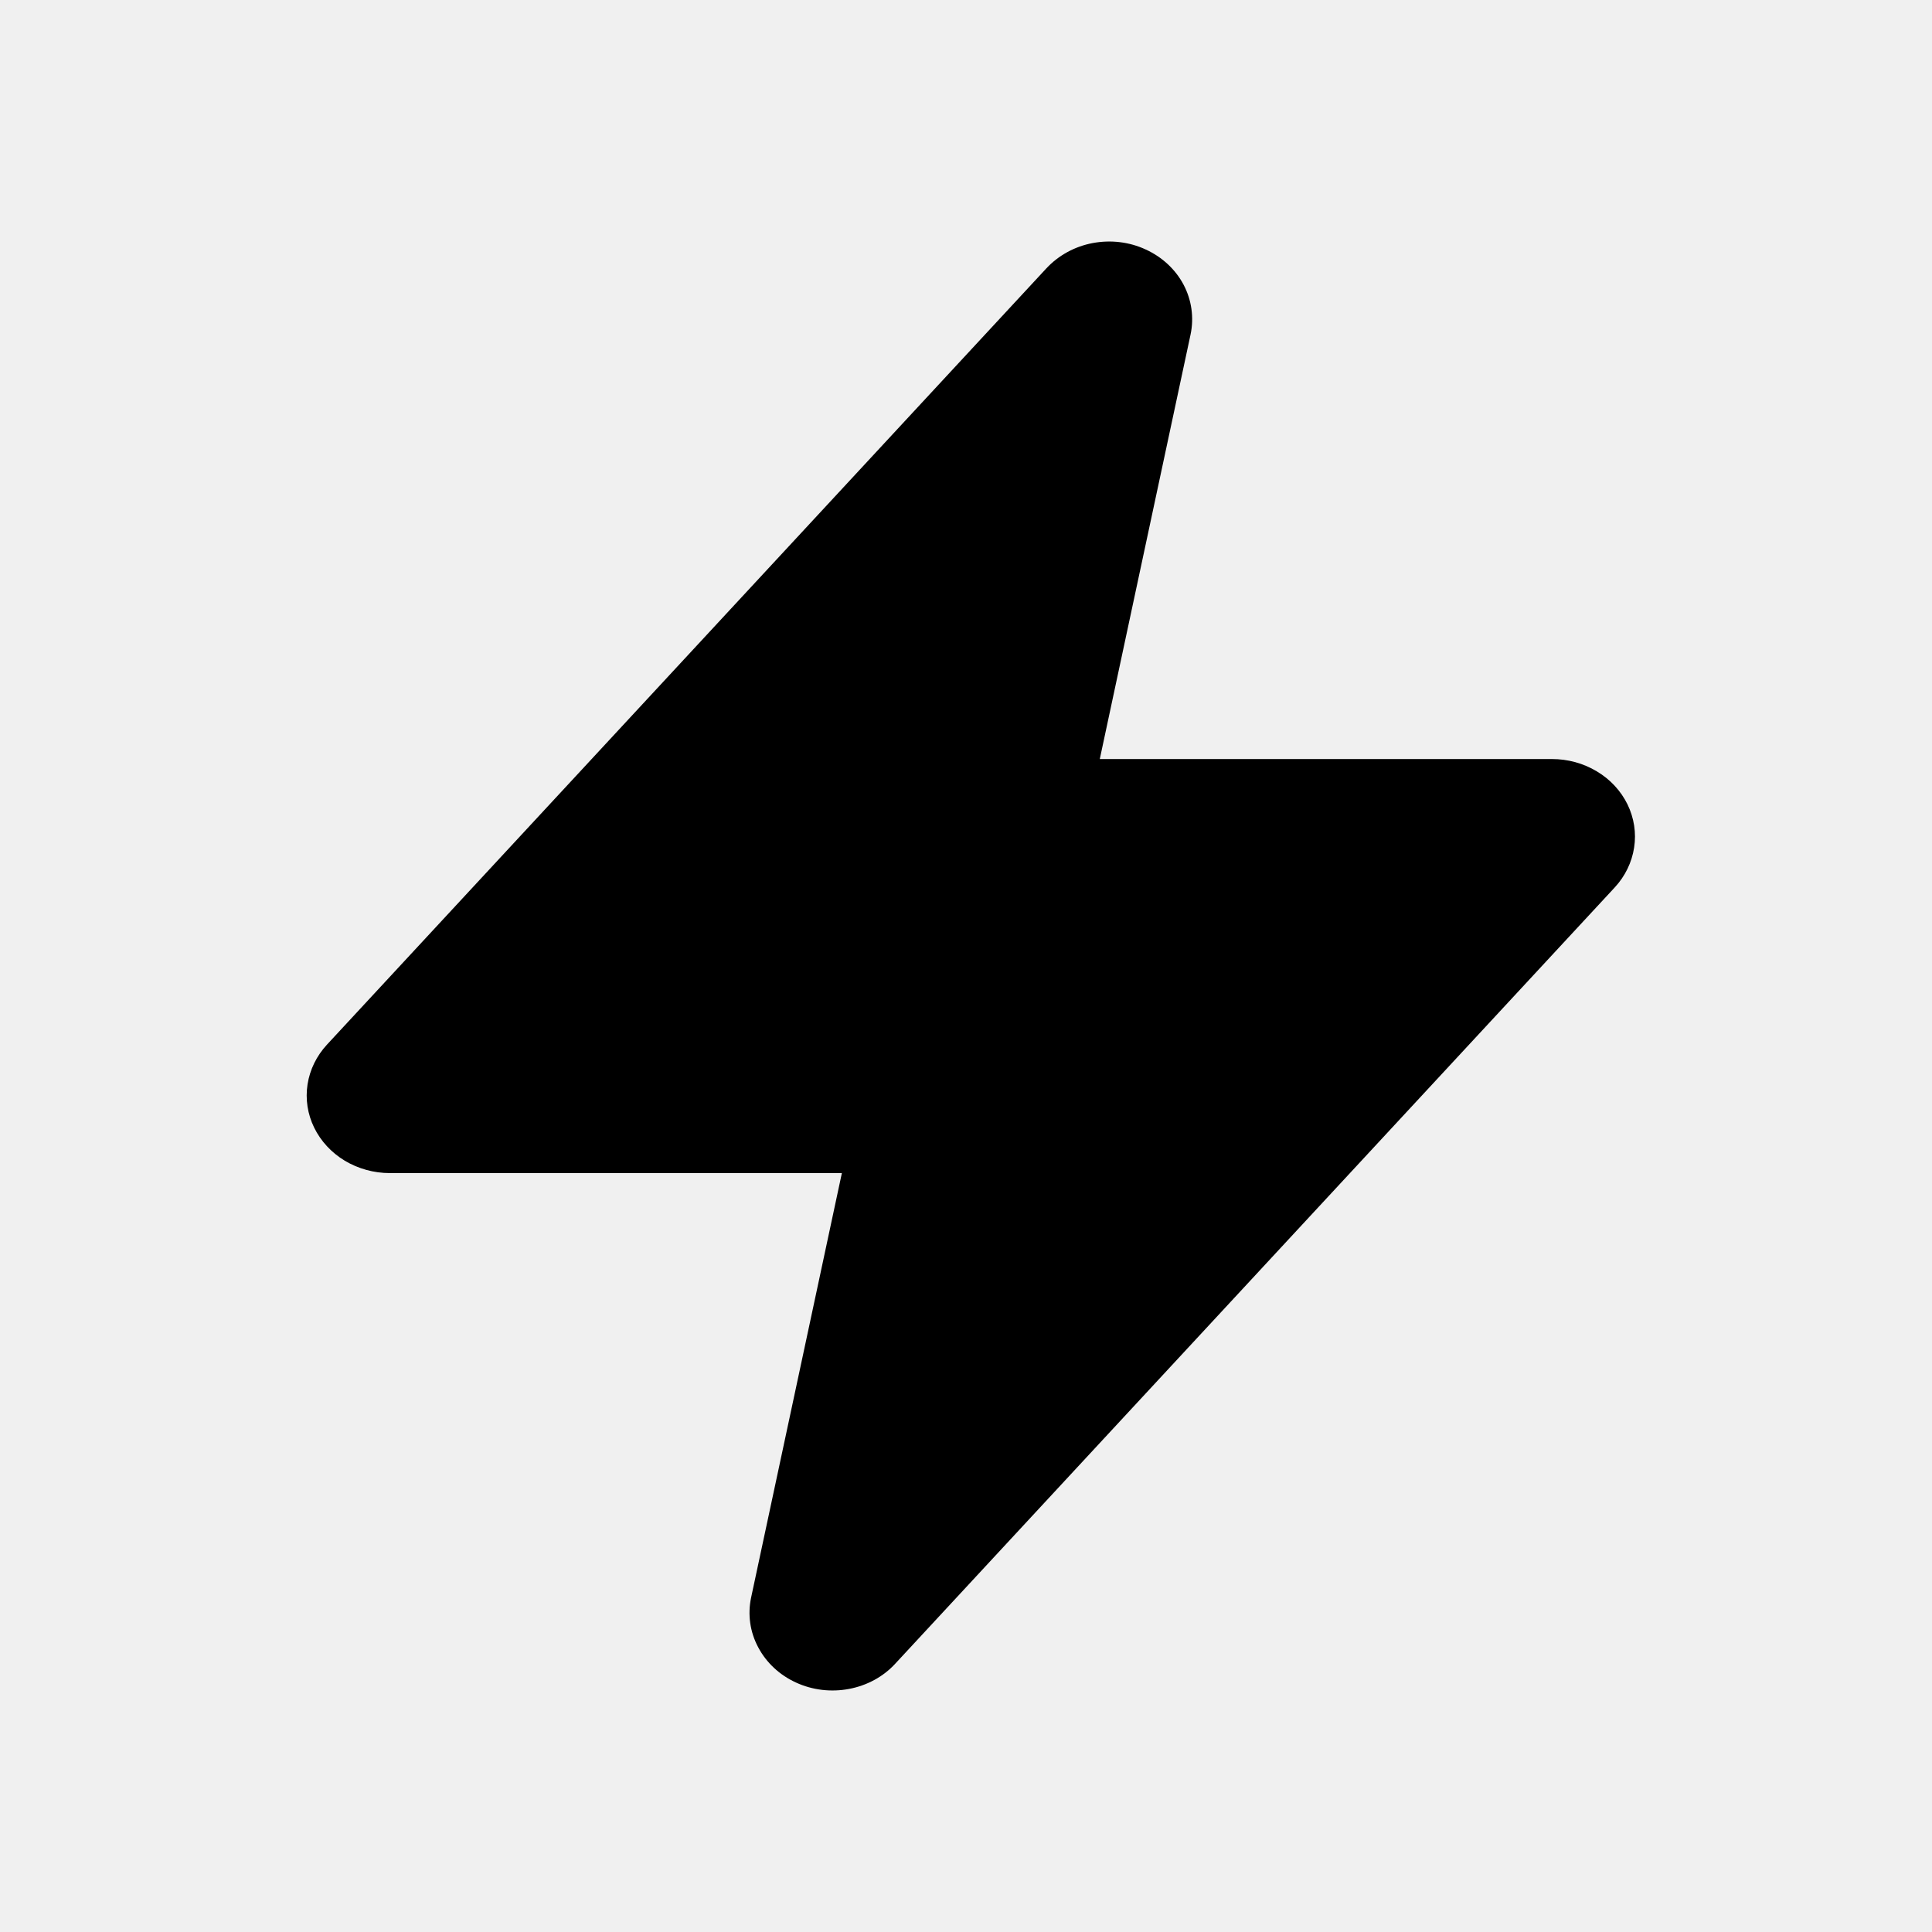
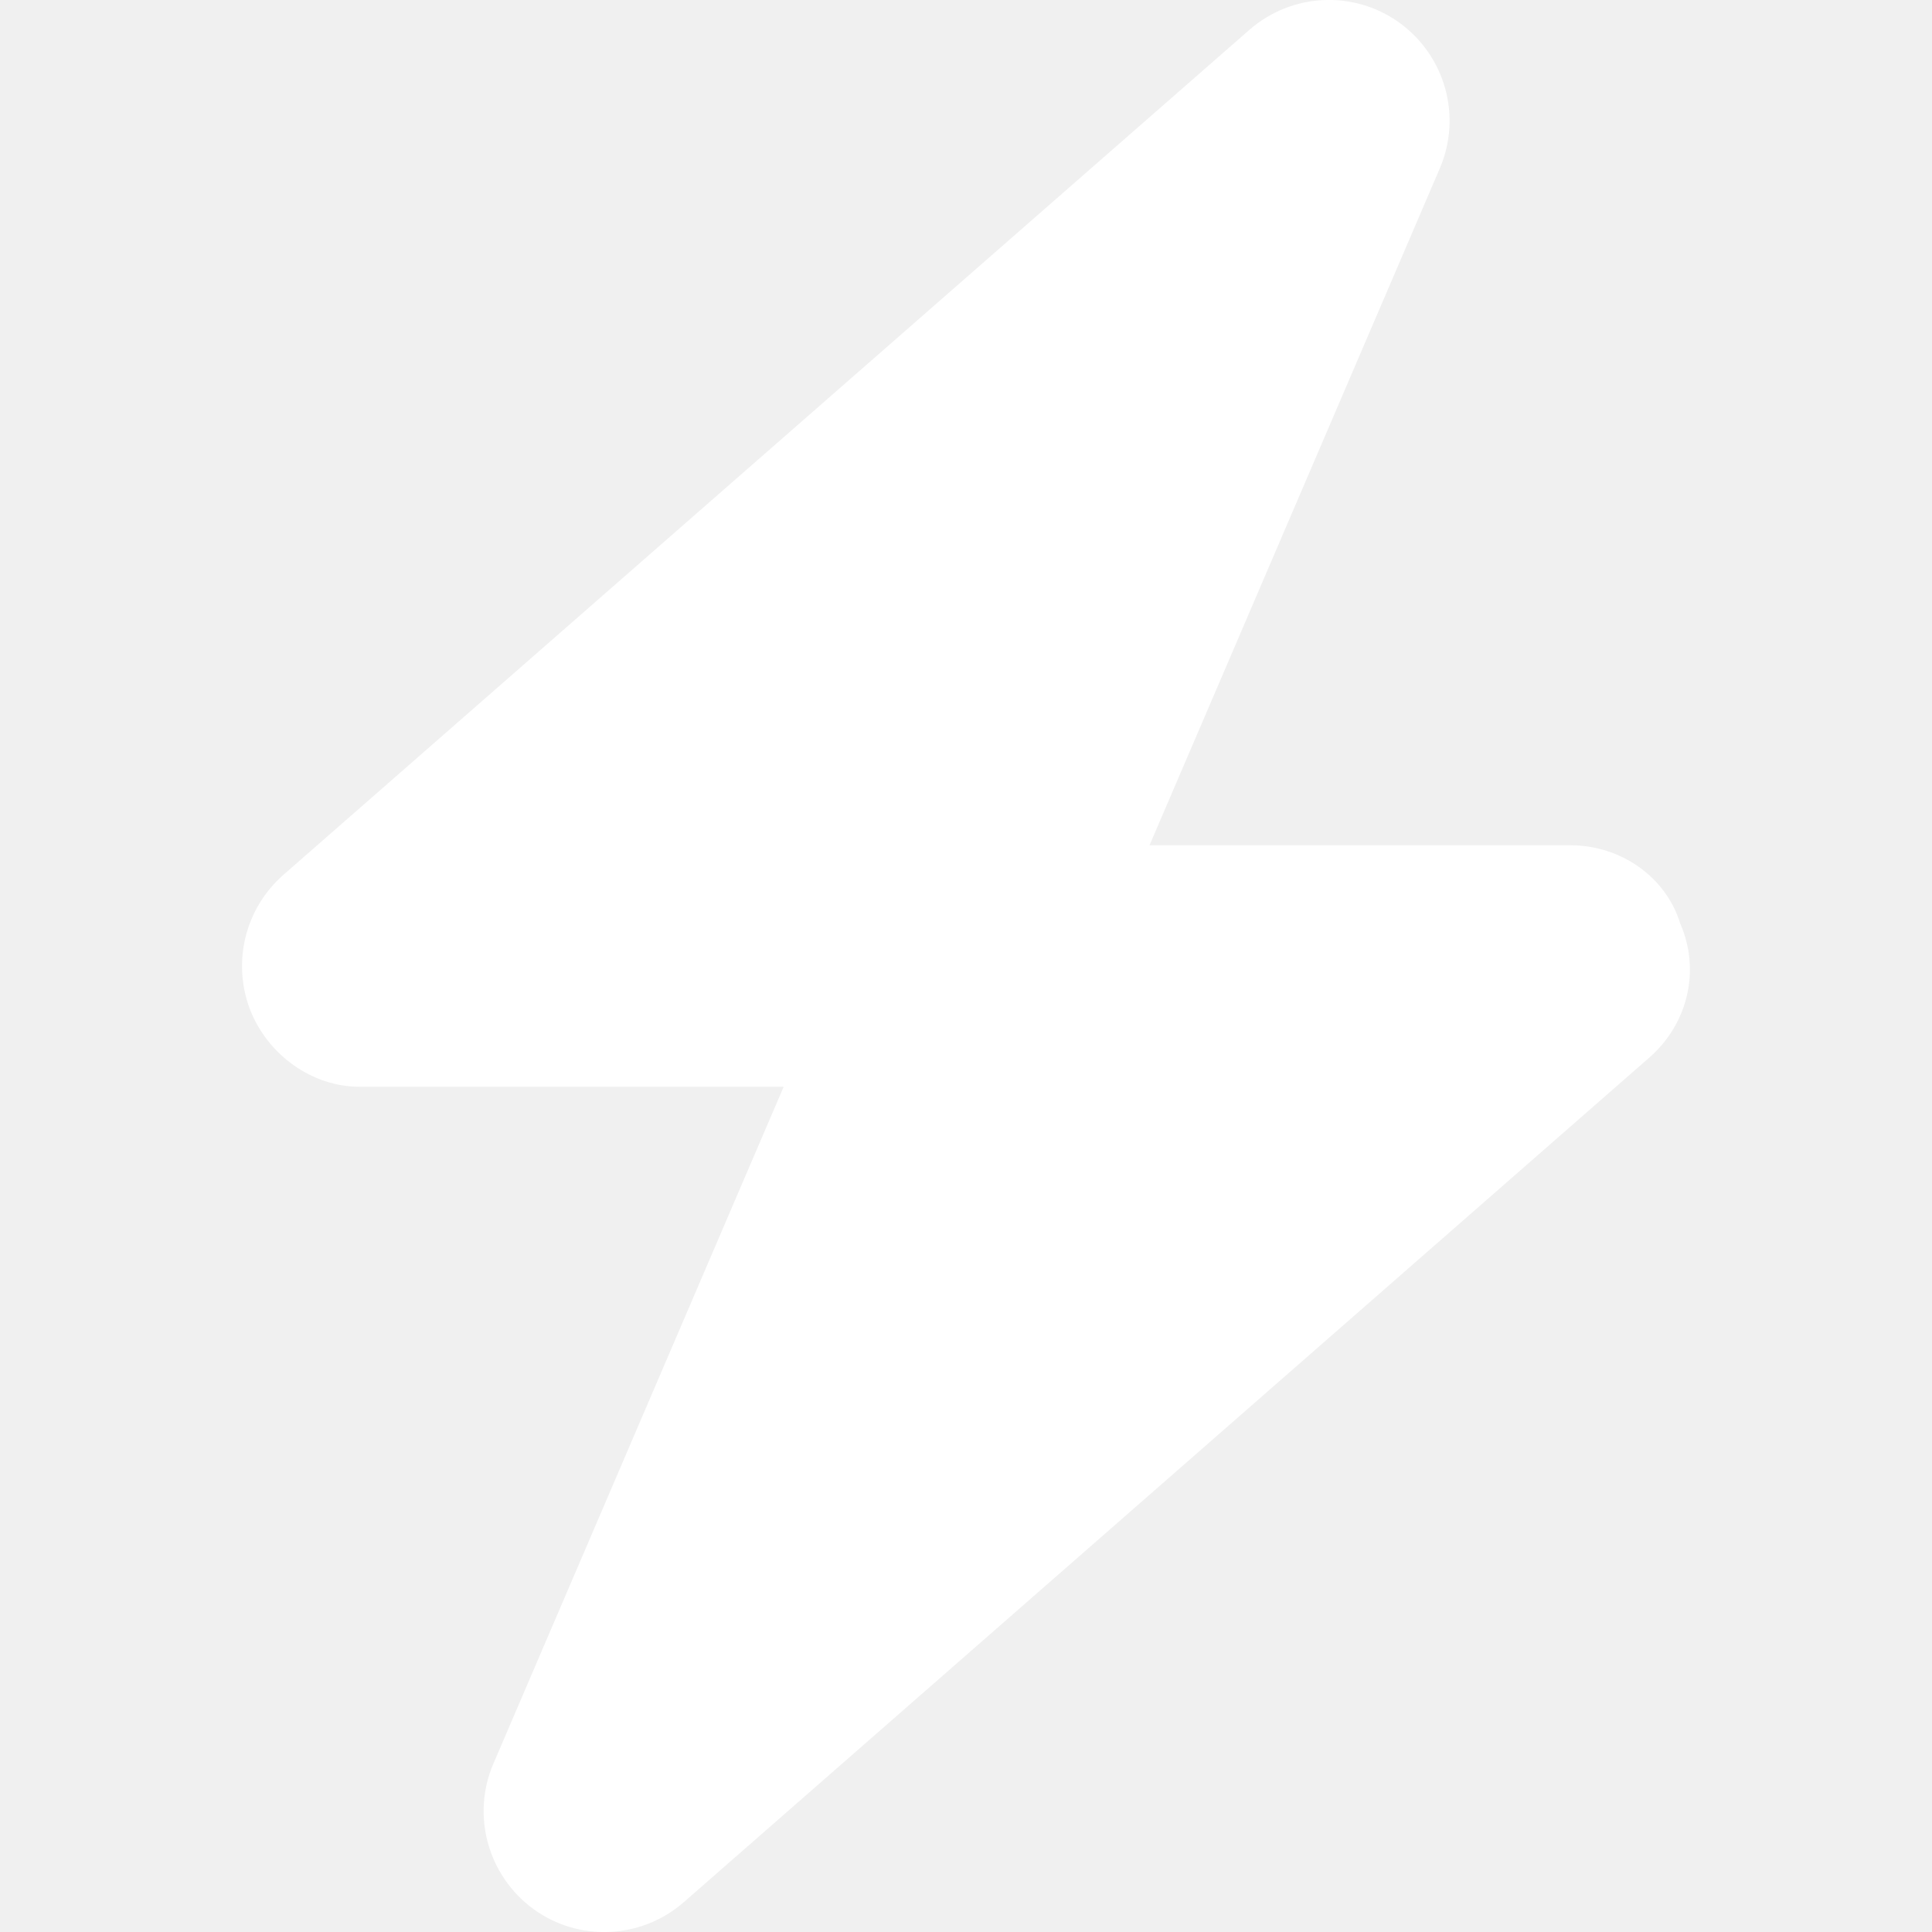
- <svg xmlns="http://www.w3.org/2000/svg" width="16" height="16" viewBox="0 0 16 16" fill="none">
-   <path fill-rule="evenodd" clip-rule="evenodd" d="M9.488 2.066C9.624 2.128 9.735 2.231 9.802 2.358C9.869 2.485 9.889 2.63 9.86 2.769L9.108 6.286H12.852C12.984 6.286 13.113 6.321 13.224 6.388C13.335 6.454 13.423 6.549 13.478 6.661C13.533 6.774 13.552 6.898 13.533 7.02C13.514 7.142 13.459 7.256 13.372 7.35L7.414 13.778C7.315 13.886 7.18 13.959 7.031 13.987C6.883 14.015 6.728 13.997 6.592 13.934C6.456 13.872 6.346 13.769 6.279 13.642C6.211 13.515 6.191 13.371 6.22 13.232L6.972 9.715H3.228C3.096 9.715 2.967 9.679 2.856 9.613C2.745 9.546 2.657 9.451 2.602 9.339C2.547 9.227 2.528 9.102 2.547 8.98C2.566 8.858 2.622 8.744 2.708 8.651L8.666 2.222C8.766 2.115 8.9 2.041 9.049 2.013C9.198 1.985 9.352 2.003 9.488 2.066Z" fill="black" />
+ <svg xmlns="http://www.w3.org/2000/svg" width="8" height="8" viewBox="0 0 8 8" fill="none">
+   <path d="M4.76 3.5H6.502C6.71 3.5 6.898 3.63 6.957 3.823C7.043 4.019 6.988 4.239 6.832 4.377L2.832 7.876C2.656 8.03 2.397 8.042 2.209 7.905C2.02 7.767 1.951 7.517 2.043 7.303L3.245 4.5H1.488C1.294 4.5 1.108 4.37 1.034 4.177C0.961 3.981 1.016 3.761 1.173 3.623L5.173 0.124C5.349 -0.03 5.607 -0.042 5.796 0.095C5.985 0.233 6.054 0.482 5.962 0.697L4.76 3.5L4.76 3.5Z" fill="white" />
</svg>
